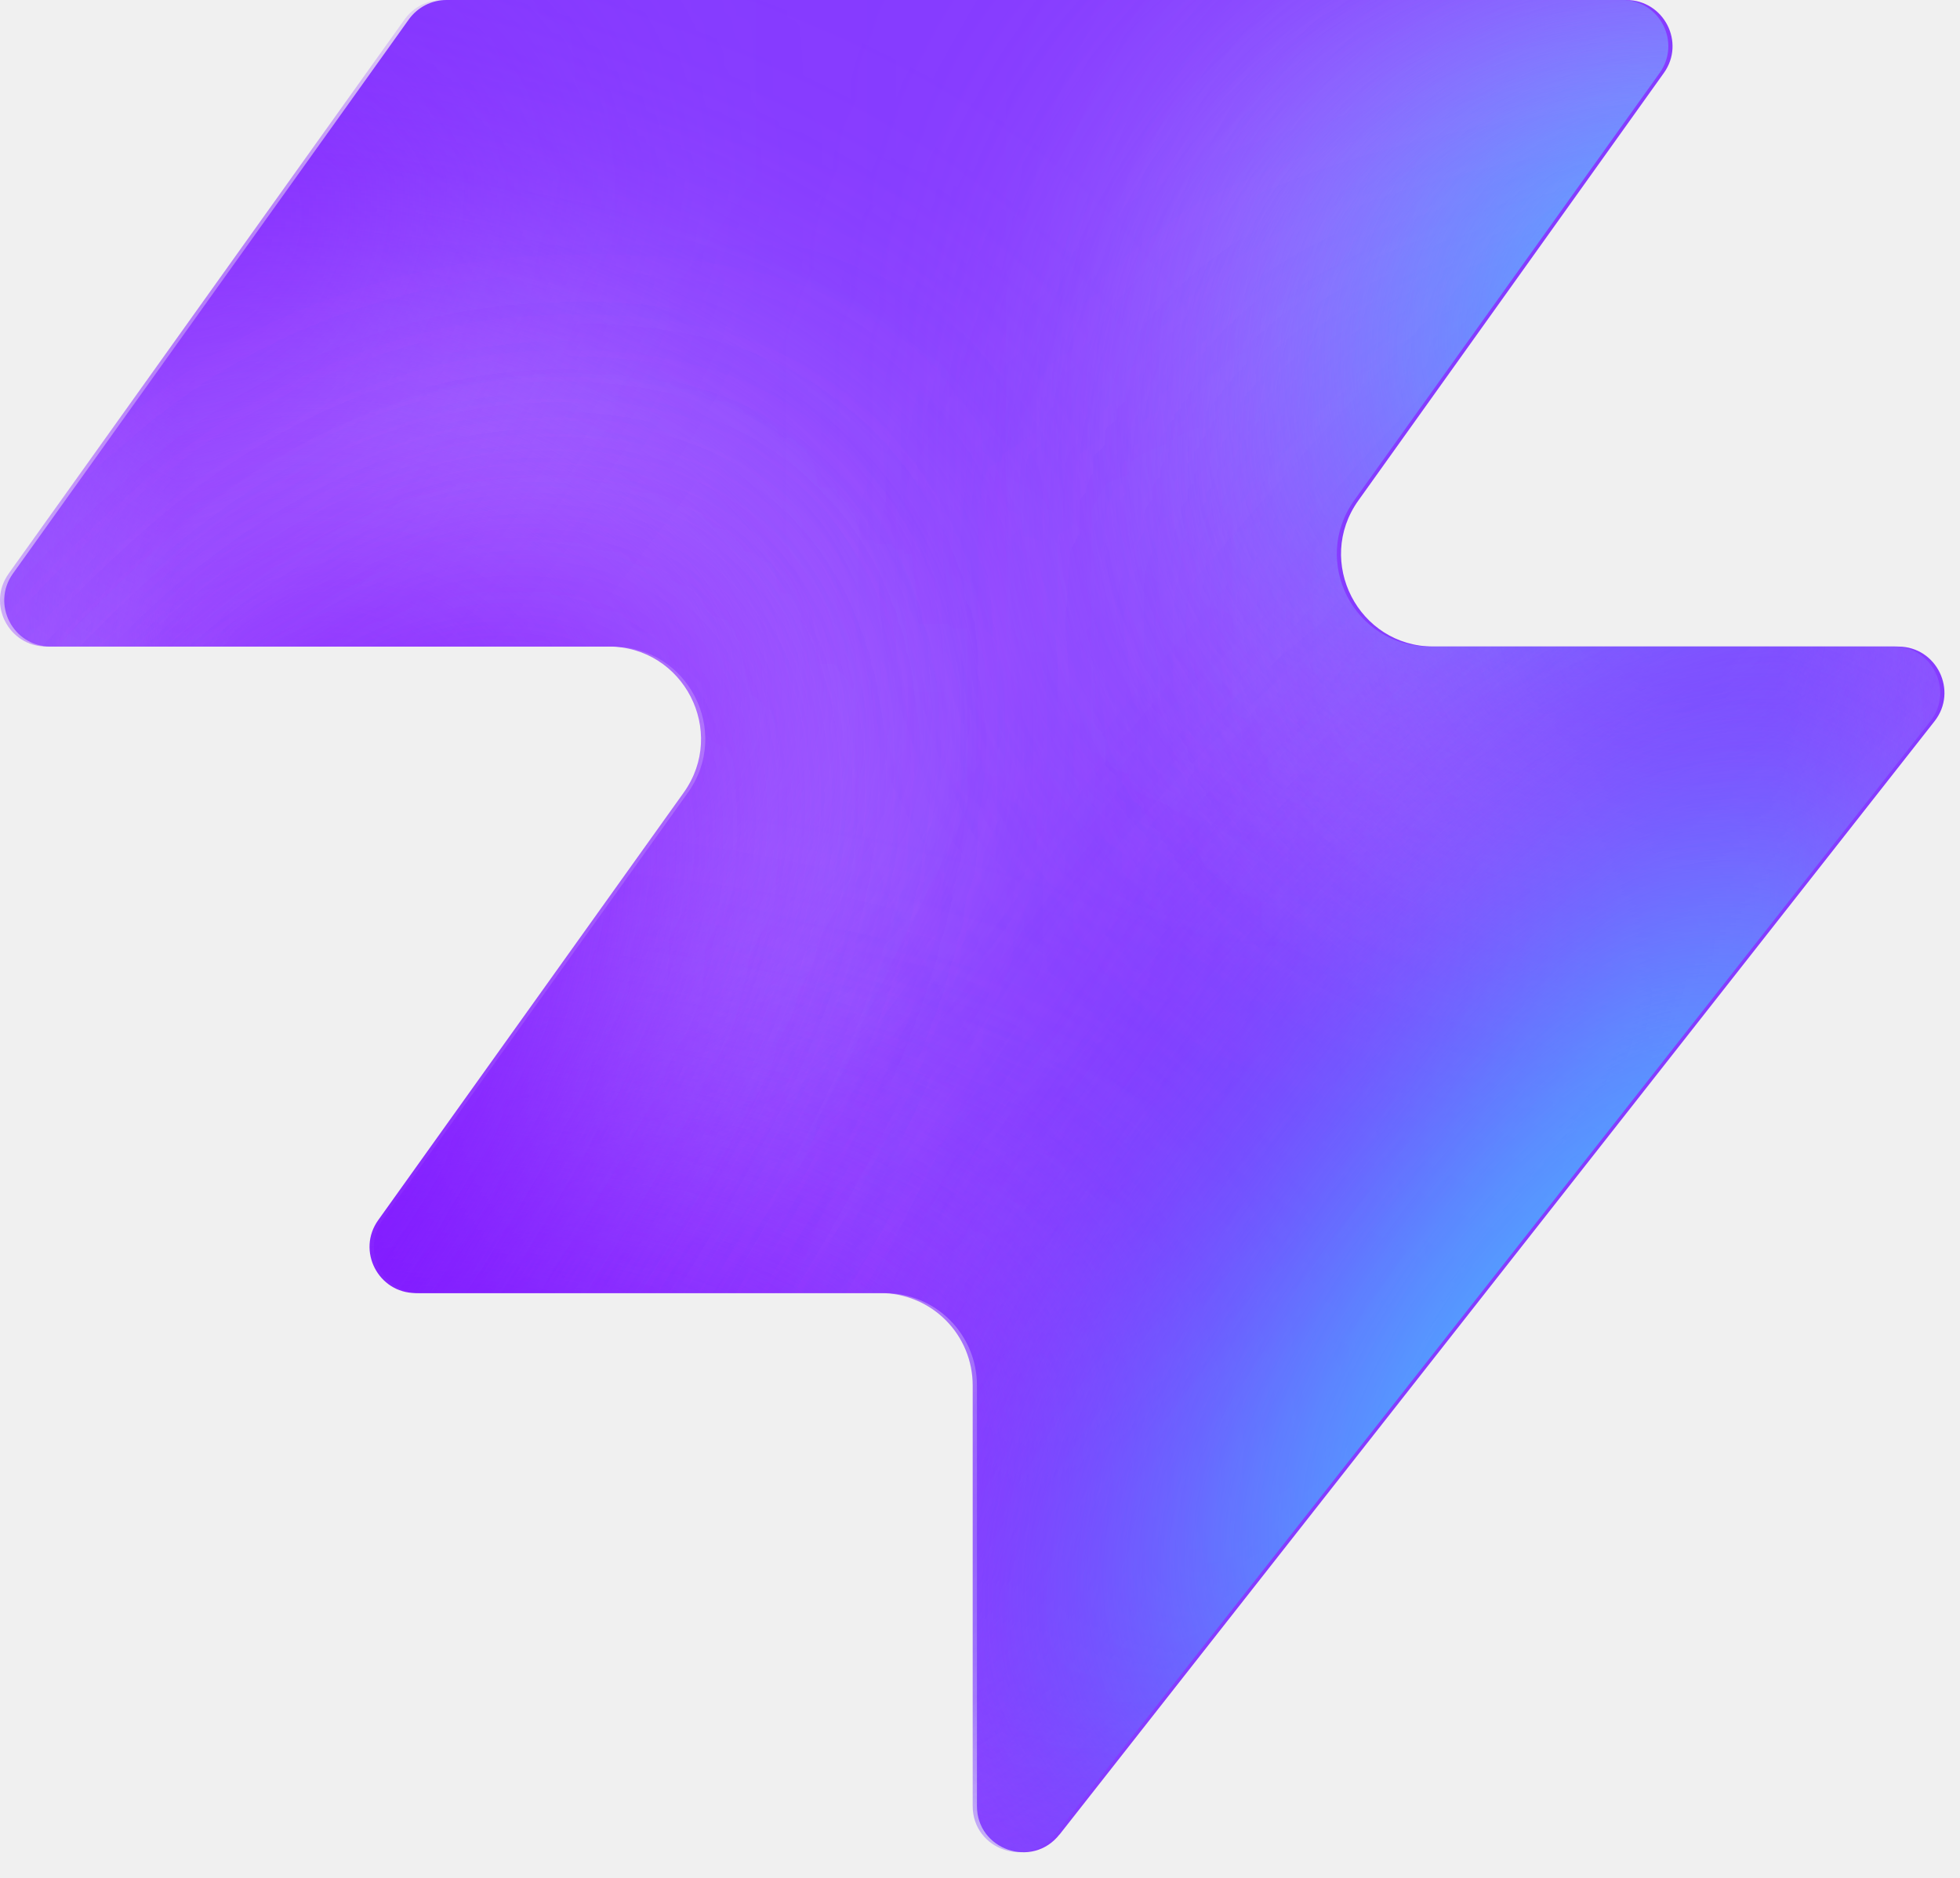
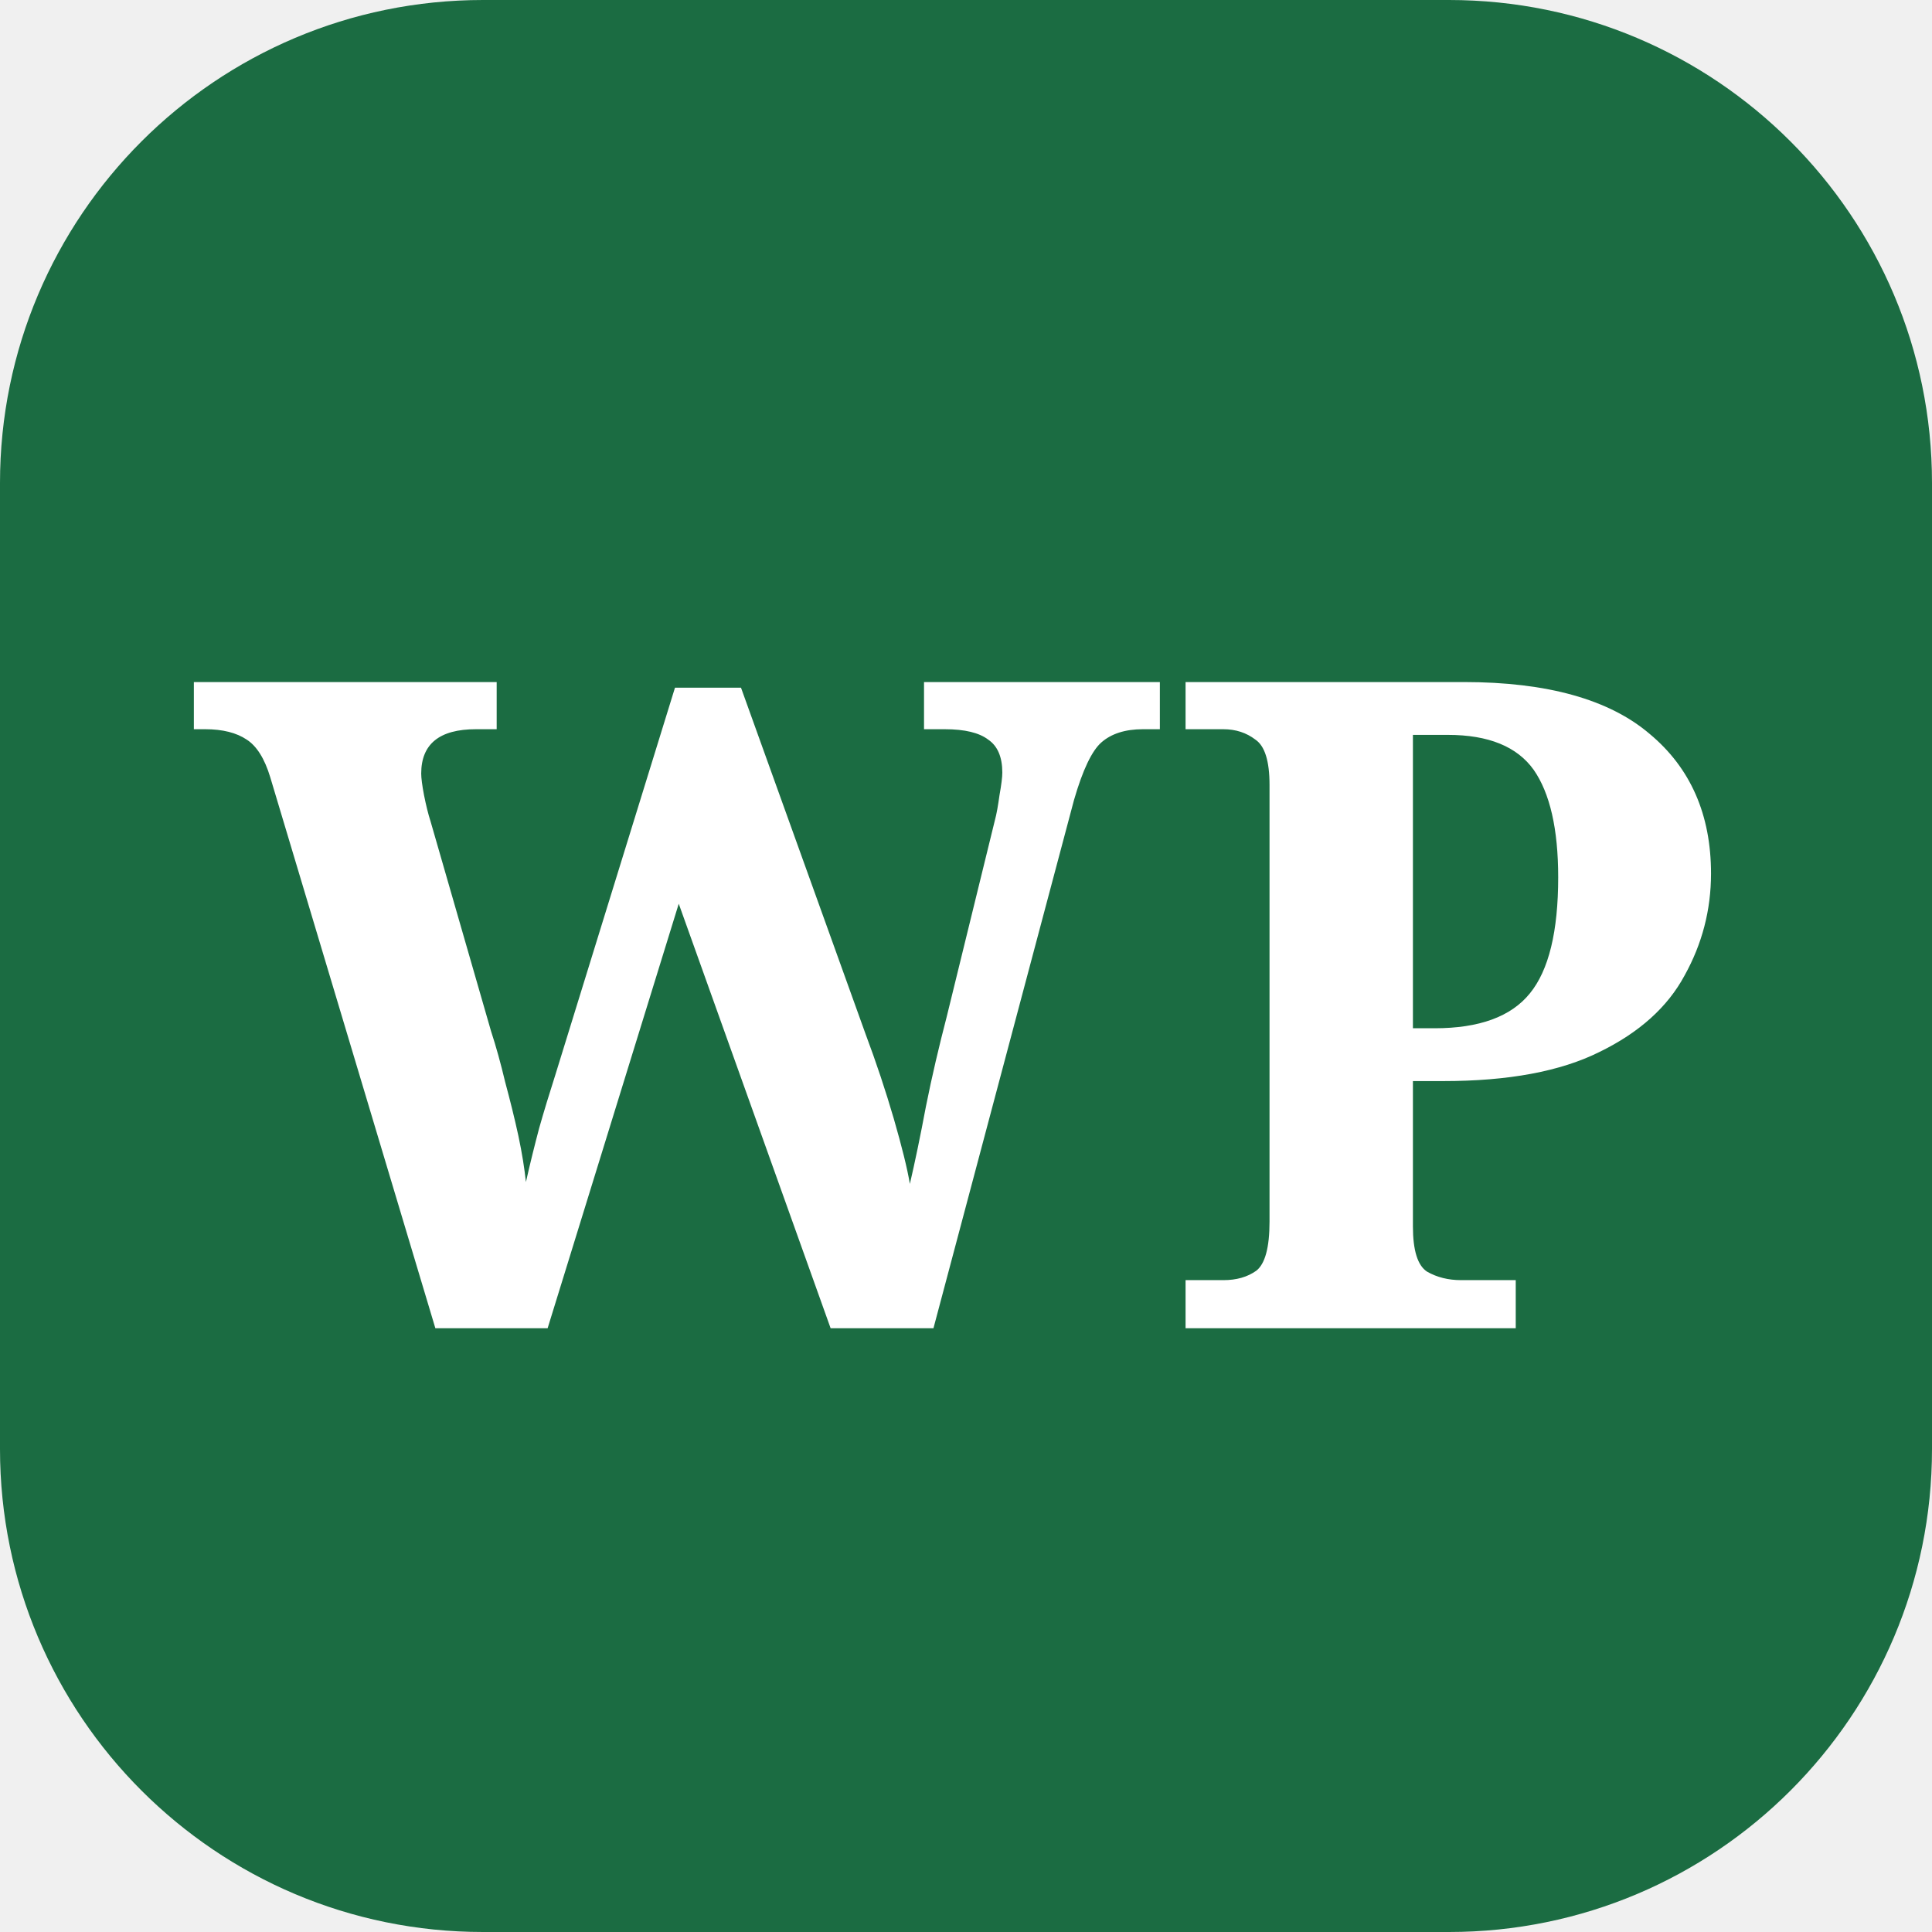
- <svg xmlns="http://www.w3.org/2000/svg" width="48" height="46" fill="none" viewBox="0 0 48 46">
-   <path fill="#863bff" d="M25.946 44.938c-.664.845-2.021.375-2.021-.698V33.937a2.26 2.26 0 0 0-2.262-2.262H10.287c-.92 0-1.456-1.04-.92-1.788l7.48-10.471c1.07-1.497 0-3.578-1.842-3.578H1.237c-.92 0-1.456-1.04-.92-1.788L10.013.474c.214-.297.556-.474.92-.474h28.894c.92 0 1.456 1.04.92 1.788l-7.48 10.471c-1.07 1.498 0 3.579 1.842 3.579h11.377c.943 0 1.473 1.088.89 1.83L25.947 44.94z" style="fill:#863bff;fill:color(display-p3 .525 .23 1);fill-opacity:1" />
-   <mask id="a" width="48" height="46" x="0" y="0" maskUnits="userSpaceOnUse" style="mask-type:alpha">
-     <path fill="#000" d="M25.842 44.938c-.664.844-2.021.375-2.021-.698V33.937a2.26 2.26 0 0 0-2.262-2.262H10.183c-.92 0-1.456-1.04-.92-1.788l7.48-10.471c1.07-1.498 0-3.579-1.842-3.579H1.133c-.92 0-1.456-1.04-.92-1.787L9.91.473c.214-.297.556-.474.92-.474h28.894c.92 0 1.456 1.04.92 1.788l-7.48 10.471c-1.07 1.498 0 3.578 1.842 3.578h11.377c.943 0 1.473 1.088.89 1.832L25.843 44.94z" style="fill:#000;fill-opacity:1" />
-   </mask>
-   <g mask="url(#a)">
-     <g filter="url(#b)">
-       <ellipse cx="5.508" cy="14.704" fill="#ede6ff" rx="5.508" ry="14.704" style="fill:#ede6ff;fill:color(display-p3 .927 .903 1);fill-opacity:1" transform="matrix(.00324 1 1 -.00324 -4.47 31.516)" />
-     </g>
-     <g filter="url(#c)">
-       <ellipse cx="10.399" cy="29.851" fill="#ede6ff" rx="10.399" ry="29.851" style="fill:#ede6ff;fill:color(display-p3 .927 .903 1);fill-opacity:1" transform="matrix(.00324 1 1 -.00324 -39.328 7.883)" />
-     </g>
-     <g filter="url(#d)">
-       <ellipse cx="5.508" cy="30.487" fill="#7e14ff" rx="5.508" ry="30.487" style="fill:#7e14ff;fill:color(display-p3 .492 .077 1);fill-opacity:1" transform="rotate(89.814 -25.913 -14.639)scale(1 -1)" />
-     </g>
-     <g filter="url(#e)">
-       <ellipse cx="5.508" cy="30.599" fill="#7e14ff" rx="5.508" ry="30.599" style="fill:#7e14ff;fill:color(display-p3 .492 .077 1);fill-opacity:1" transform="rotate(89.814 -32.644 -3.334)scale(1 -1)" />
-     </g>
-     <g filter="url(#f)">
-       <ellipse cx="5.508" cy="30.599" fill="#7e14ff" rx="5.508" ry="30.599" style="fill:#7e14ff;fill:color(display-p3 .492 .077 1);fill-opacity:1" transform="matrix(.00324 1 1 -.00324 -34.34 30.47)" />
-     </g>
-     <g filter="url(#g)">
-       <ellipse cx="14.072" cy="22.078" fill="#ede6ff" rx="14.072" ry="22.078" style="fill:#ede6ff;fill:color(display-p3 .927 .903 1);fill-opacity:1" transform="rotate(93.35 24.506 48.493)scale(-1 1)" />
-     </g>
-     <g filter="url(#h)">
-       <ellipse cx="3.47" cy="21.501" fill="#7e14ff" rx="3.47" ry="21.501" style="fill:#7e14ff;fill:color(display-p3 .492 .077 1);fill-opacity:1" transform="rotate(89.009 28.708 47.59)scale(-1 1)" />
-     </g>
-     <g filter="url(#i)">
-       <ellipse cx="3.47" cy="21.501" fill="#7e14ff" rx="3.47" ry="21.501" style="fill:#7e14ff;fill:color(display-p3 .492 .077 1);fill-opacity:1" transform="rotate(89.009 28.708 47.59)scale(-1 1)" />
-     </g>
-     <g filter="url(#j)">
-       <ellipse cx=".387" cy="8.972" fill="#7e14ff" rx="4.407" ry="29.108" style="fill:#7e14ff;fill:color(display-p3 .492 .077 1);fill-opacity:1" transform="rotate(39.51 .387 8.972)" />
-     </g>
-     <g filter="url(#k)">
-       <ellipse cx="47.523" cy="-6.092" fill="#7e14ff" rx="4.407" ry="29.108" style="fill:#7e14ff;fill:color(display-p3 .492 .077 1);fill-opacity:1" transform="rotate(37.892 47.523 -6.092)" />
-     </g>
-     <g filter="url(#l)">
-       <ellipse cx="41.412" cy="6.333" fill="#47bfff" rx="5.971" ry="9.665" style="fill:#47bfff;fill:color(display-p3 .28 .748 1);fill-opacity:1" transform="rotate(37.892 41.412 6.333)" />
-     </g>
-     <g filter="url(#m)">
-       <ellipse cx="-1.879" cy="38.332" fill="#7e14ff" rx="4.407" ry="29.108" style="fill:#7e14ff;fill:color(display-p3 .492 .077 1);fill-opacity:1" transform="rotate(37.892 -1.88 38.332)" />
-     </g>
-     <g filter="url(#n)">
-       <ellipse cx="-1.879" cy="38.332" fill="#7e14ff" rx="4.407" ry="29.108" style="fill:#7e14ff;fill:color(display-p3 .492 .077 1);fill-opacity:1" transform="rotate(37.892 -1.88 38.332)" />
-     </g>
-     <g filter="url(#o)">
-       <ellipse cx="35.651" cy="29.907" fill="#7e14ff" rx="4.407" ry="29.108" style="fill:#7e14ff;fill:color(display-p3 .492 .077 1);fill-opacity:1" transform="rotate(37.892 35.651 29.907)" />
-     </g>
-     <g filter="url(#p)">
-       <ellipse cx="38.418" cy="32.4" fill="#47bfff" rx="5.971" ry="15.297" style="fill:#47bfff;fill:color(display-p3 .28 .748 1);fill-opacity:1" transform="rotate(37.892 38.418 32.4)" />
-     </g>
-   </g>
-   <defs>
-     <filter id="b" width="60.045" height="41.654" x="-19.77" y="16.149" color-interpolation-filters="sRGB" filterUnits="userSpaceOnUse">
-       <feFlood flood-opacity="0" result="BackgroundImageFix" />
-       <feBlend in="SourceGraphic" in2="BackgroundImageFix" result="shape" />
-       <feGaussianBlur result="effect1_foregroundBlur_2002_17158" stdDeviation="7.659" />
-     </filter>
-     <filter id="c" width="90.34" height="51.437" x="-54.613" y="-7.533" color-interpolation-filters="sRGB" filterUnits="userSpaceOnUse">
-       <feFlood flood-opacity="0" result="BackgroundImageFix" />
-       <feBlend in="SourceGraphic" in2="BackgroundImageFix" result="shape" />
-       <feGaussianBlur result="effect1_foregroundBlur_2002_17158" stdDeviation="7.659" />
-     </filter>
-     <filter id="d" width="79.355" height="29.4" x="-49.64" y="2.03" color-interpolation-filters="sRGB" filterUnits="userSpaceOnUse">
-       <feFlood flood-opacity="0" result="BackgroundImageFix" />
-       <feBlend in="SourceGraphic" in2="BackgroundImageFix" result="shape" />
-       <feGaussianBlur result="effect1_foregroundBlur_2002_17158" stdDeviation="4.596" />
-     </filter>
-     <filter id="e" width="79.579" height="29.4" x="-45.045" y="20.029" color-interpolation-filters="sRGB" filterUnits="userSpaceOnUse">
-       <feFlood flood-opacity="0" result="BackgroundImageFix" />
-       <feBlend in="SourceGraphic" in2="BackgroundImageFix" result="shape" />
-       <feGaussianBlur result="effect1_foregroundBlur_2002_17158" stdDeviation="4.596" />
-     </filter>
-     <filter id="f" width="79.579" height="29.4" x="-43.513" y="21.178" color-interpolation-filters="sRGB" filterUnits="userSpaceOnUse">
-       <feFlood flood-opacity="0" result="BackgroundImageFix" />
-       <feBlend in="SourceGraphic" in2="BackgroundImageFix" result="shape" />
-       <feGaussianBlur result="effect1_foregroundBlur_2002_17158" stdDeviation="4.596" />
-     </filter>
-     <filter id="g" width="74.749" height="58.852" x="15.756" y="-17.901" color-interpolation-filters="sRGB" filterUnits="userSpaceOnUse">
-       <feFlood flood-opacity="0" result="BackgroundImageFix" />
-       <feBlend in="SourceGraphic" in2="BackgroundImageFix" result="shape" />
-       <feGaussianBlur result="effect1_foregroundBlur_2002_17158" stdDeviation="7.659" />
-     </filter>
-     <filter id="h" width="61.377" height="25.362" x="23.548" y="2.284" color-interpolation-filters="sRGB" filterUnits="userSpaceOnUse">
-       <feFlood flood-opacity="0" result="BackgroundImageFix" />
-       <feBlend in="SourceGraphic" in2="BackgroundImageFix" result="shape" />
-       <feGaussianBlur result="effect1_foregroundBlur_2002_17158" stdDeviation="4.596" />
-     </filter>
-     <filter id="i" width="61.377" height="25.362" x="23.548" y="2.284" color-interpolation-filters="sRGB" filterUnits="userSpaceOnUse">
-       <feFlood flood-opacity="0" result="BackgroundImageFix" />
-       <feBlend in="SourceGraphic" in2="BackgroundImageFix" result="shape" />
-       <feGaussianBlur result="effect1_foregroundBlur_2002_17158" stdDeviation="4.596" />
-     </filter>
-     <filter id="j" width="56.045" height="63.649" x="-27.636" y="-22.853" color-interpolation-filters="sRGB" filterUnits="userSpaceOnUse">
-       <feFlood flood-opacity="0" result="BackgroundImageFix" />
-       <feBlend in="SourceGraphic" in2="BackgroundImageFix" result="shape" />
-       <feGaussianBlur result="effect1_foregroundBlur_2002_17158" stdDeviation="4.596" />
-     </filter>
-     <filter id="k" width="54.814" height="64.646" x="20.116" y="-38.415" color-interpolation-filters="sRGB" filterUnits="userSpaceOnUse">
-       <feFlood flood-opacity="0" result="BackgroundImageFix" />
-       <feBlend in="SourceGraphic" in2="BackgroundImageFix" result="shape" />
-       <feGaussianBlur result="effect1_foregroundBlur_2002_17158" stdDeviation="4.596" />
-     </filter>
-     <filter id="l" width="33.541" height="35.313" x="24.641" y="-11.323" color-interpolation-filters="sRGB" filterUnits="userSpaceOnUse">
-       <feFlood flood-opacity="0" result="BackgroundImageFix" />
-       <feBlend in="SourceGraphic" in2="BackgroundImageFix" result="shape" />
-       <feGaussianBlur result="effect1_foregroundBlur_2002_17158" stdDeviation="4.596" />
-     </filter>
-     <filter id="m" width="54.814" height="64.646" x="-29.286" y="6.009" color-interpolation-filters="sRGB" filterUnits="userSpaceOnUse">
-       <feFlood flood-opacity="0" result="BackgroundImageFix" />
-       <feBlend in="SourceGraphic" in2="BackgroundImageFix" result="shape" />
-       <feGaussianBlur result="effect1_foregroundBlur_2002_17158" stdDeviation="4.596" />
-     </filter>
-     <filter id="n" width="54.814" height="64.646" x="-29.286" y="6.009" color-interpolation-filters="sRGB" filterUnits="userSpaceOnUse">
-       <feFlood flood-opacity="0" result="BackgroundImageFix" />
-       <feBlend in="SourceGraphic" in2="BackgroundImageFix" result="shape" />
-       <feGaussianBlur result="effect1_foregroundBlur_2002_17158" stdDeviation="4.596" />
-     </filter>
-     <filter id="o" width="54.814" height="64.646" x="8.244" y="-2.416" color-interpolation-filters="sRGB" filterUnits="userSpaceOnUse">
-       <feFlood flood-opacity="0" result="BackgroundImageFix" />
-       <feBlend in="SourceGraphic" in2="BackgroundImageFix" result="shape" />
-       <feGaussianBlur result="effect1_foregroundBlur_2002_17158" stdDeviation="4.596" />
-     </filter>
-     <filter id="p" width="39.409" height="43.623" x="18.713" y="10.588" color-interpolation-filters="sRGB" filterUnits="userSpaceOnUse">
-       <feFlood flood-opacity="0" result="BackgroundImageFix" />
-       <feBlend in="SourceGraphic" in2="BackgroundImageFix" result="shape" />
-       <feGaussianBlur result="effect1_foregroundBlur_2002_17158" stdDeviation="4.596" />
-     </filter>
-   </defs>
+ <svg xmlns="http://www.w3.org/2000/svg" width="32" height="32" viewBox="0 0 32 32">
+   <rect width="32" height="32" rx="8" fill="#1B6C42" />
+   <text x="16" y="22" font-family="Georgia, serif" font-size="15" font-weight="800" fill="white" text-anchor="middle">WP</text>
</svg>
